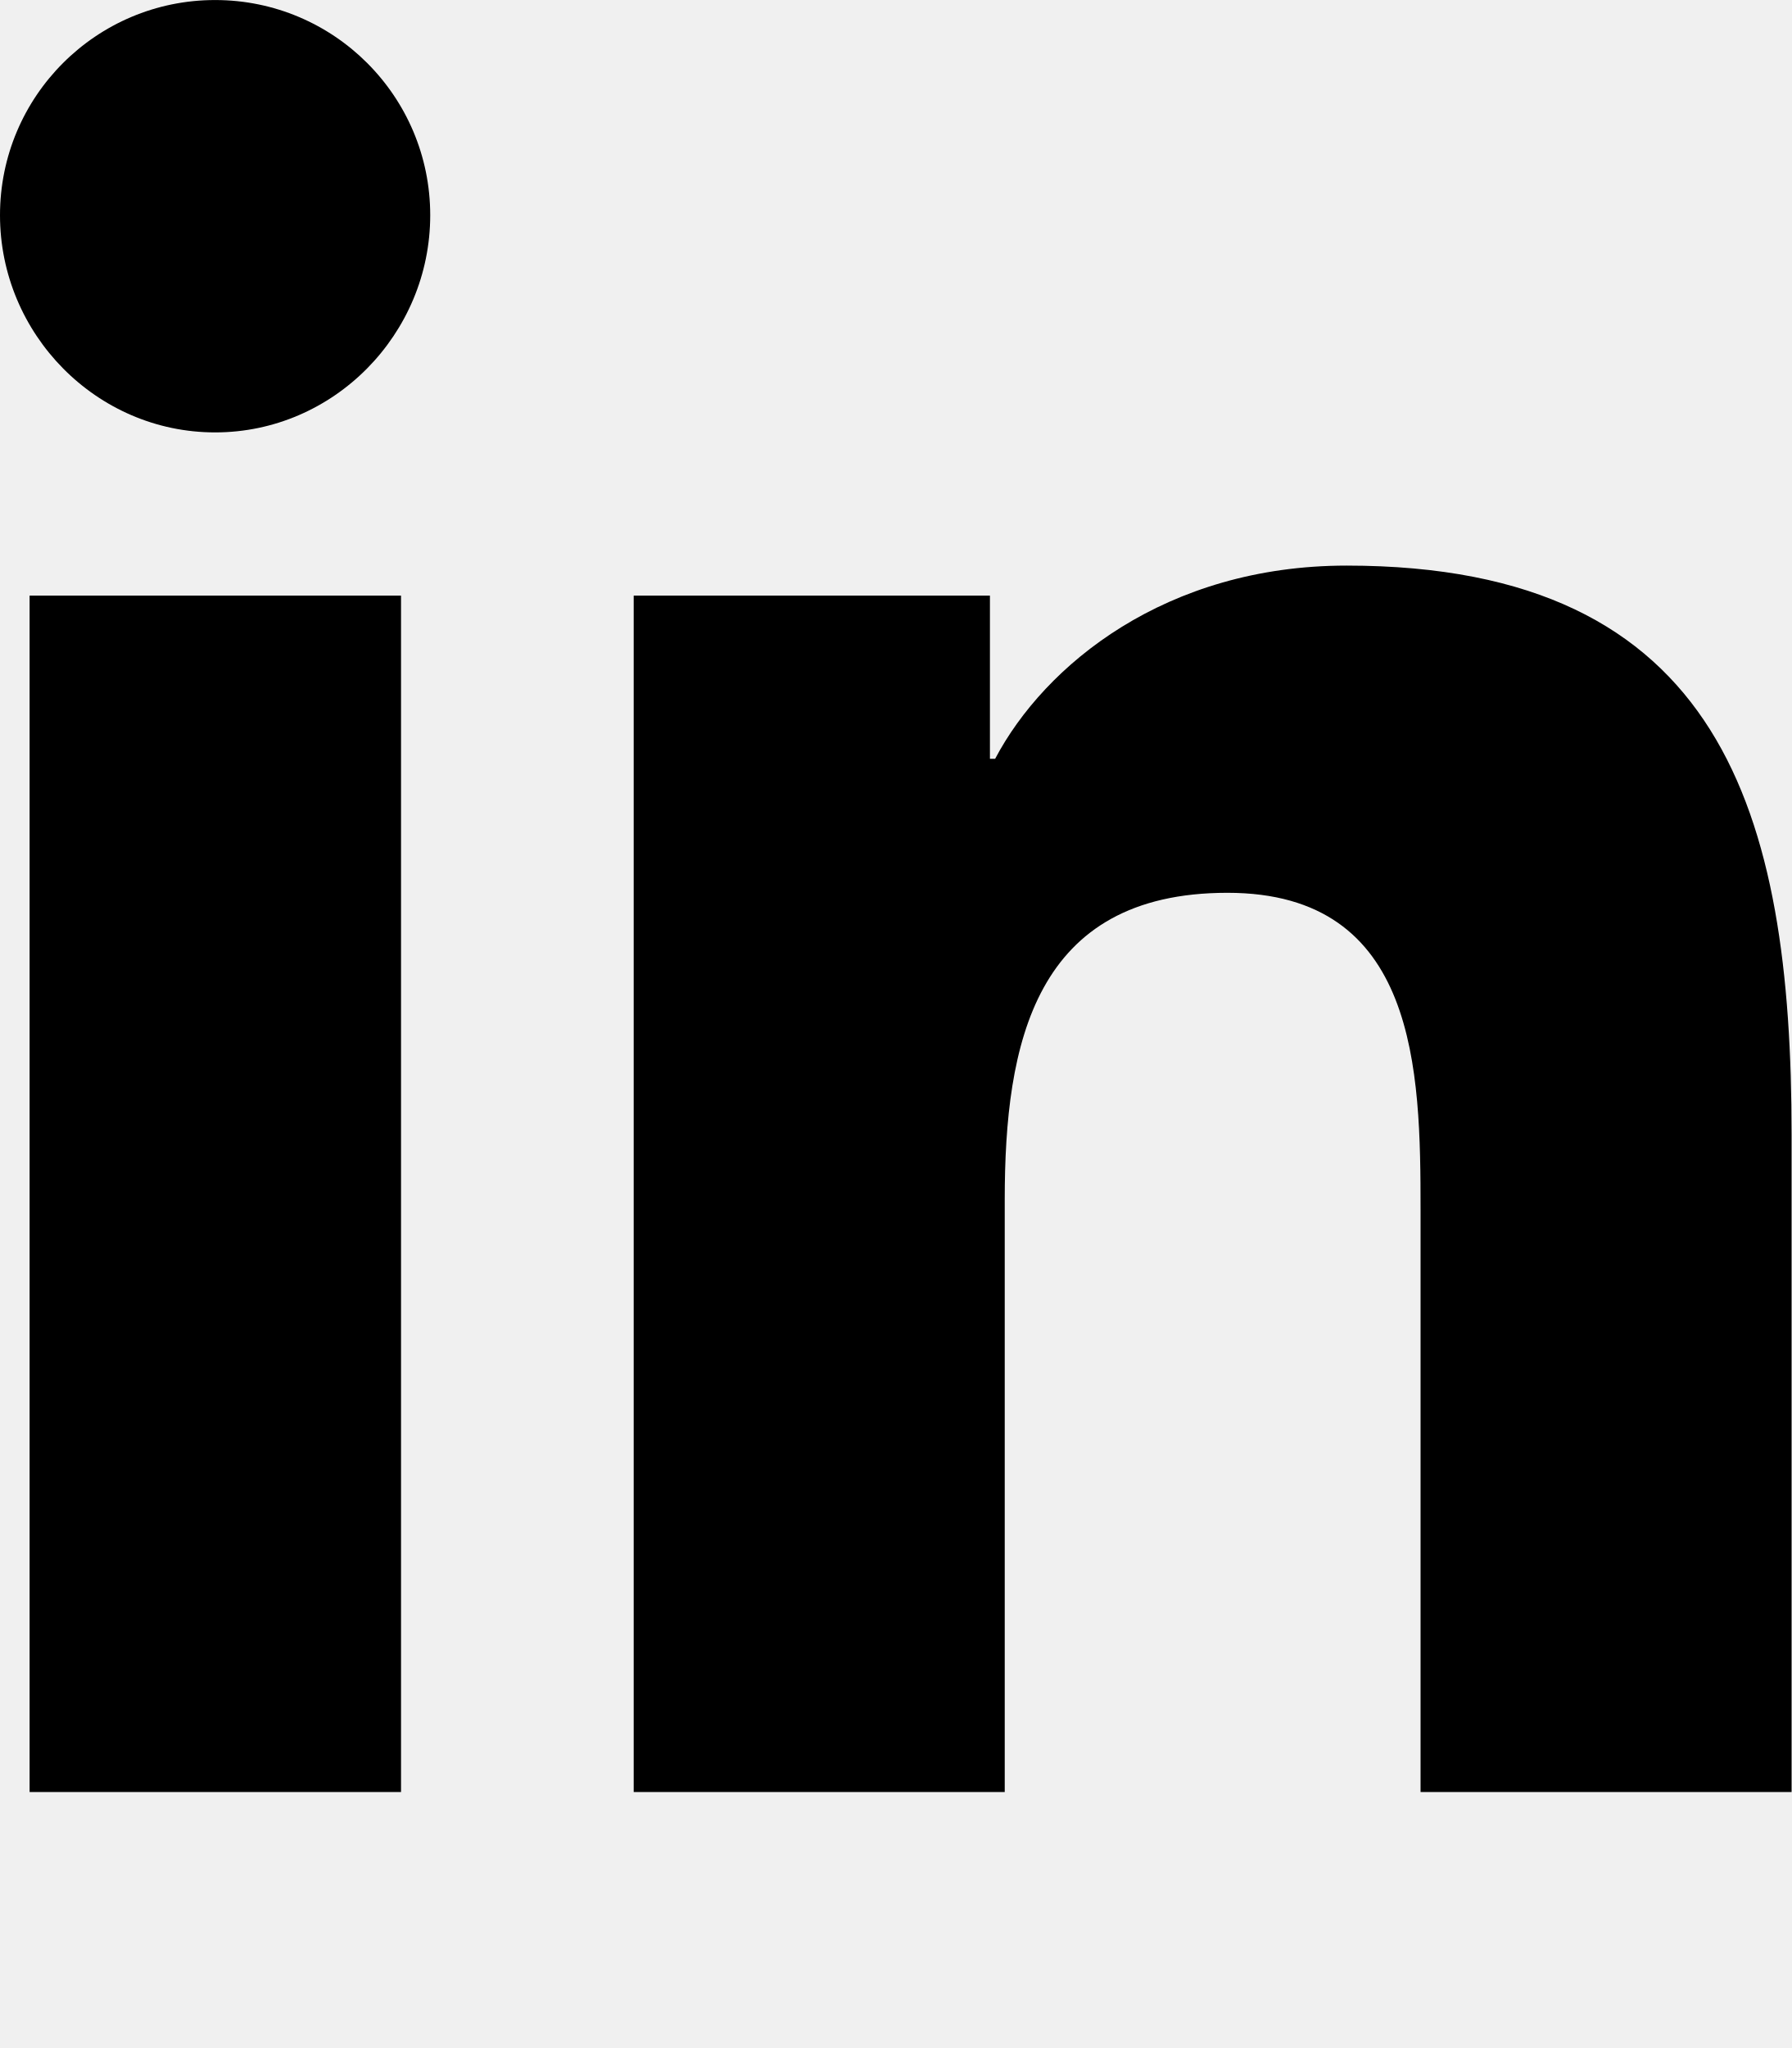
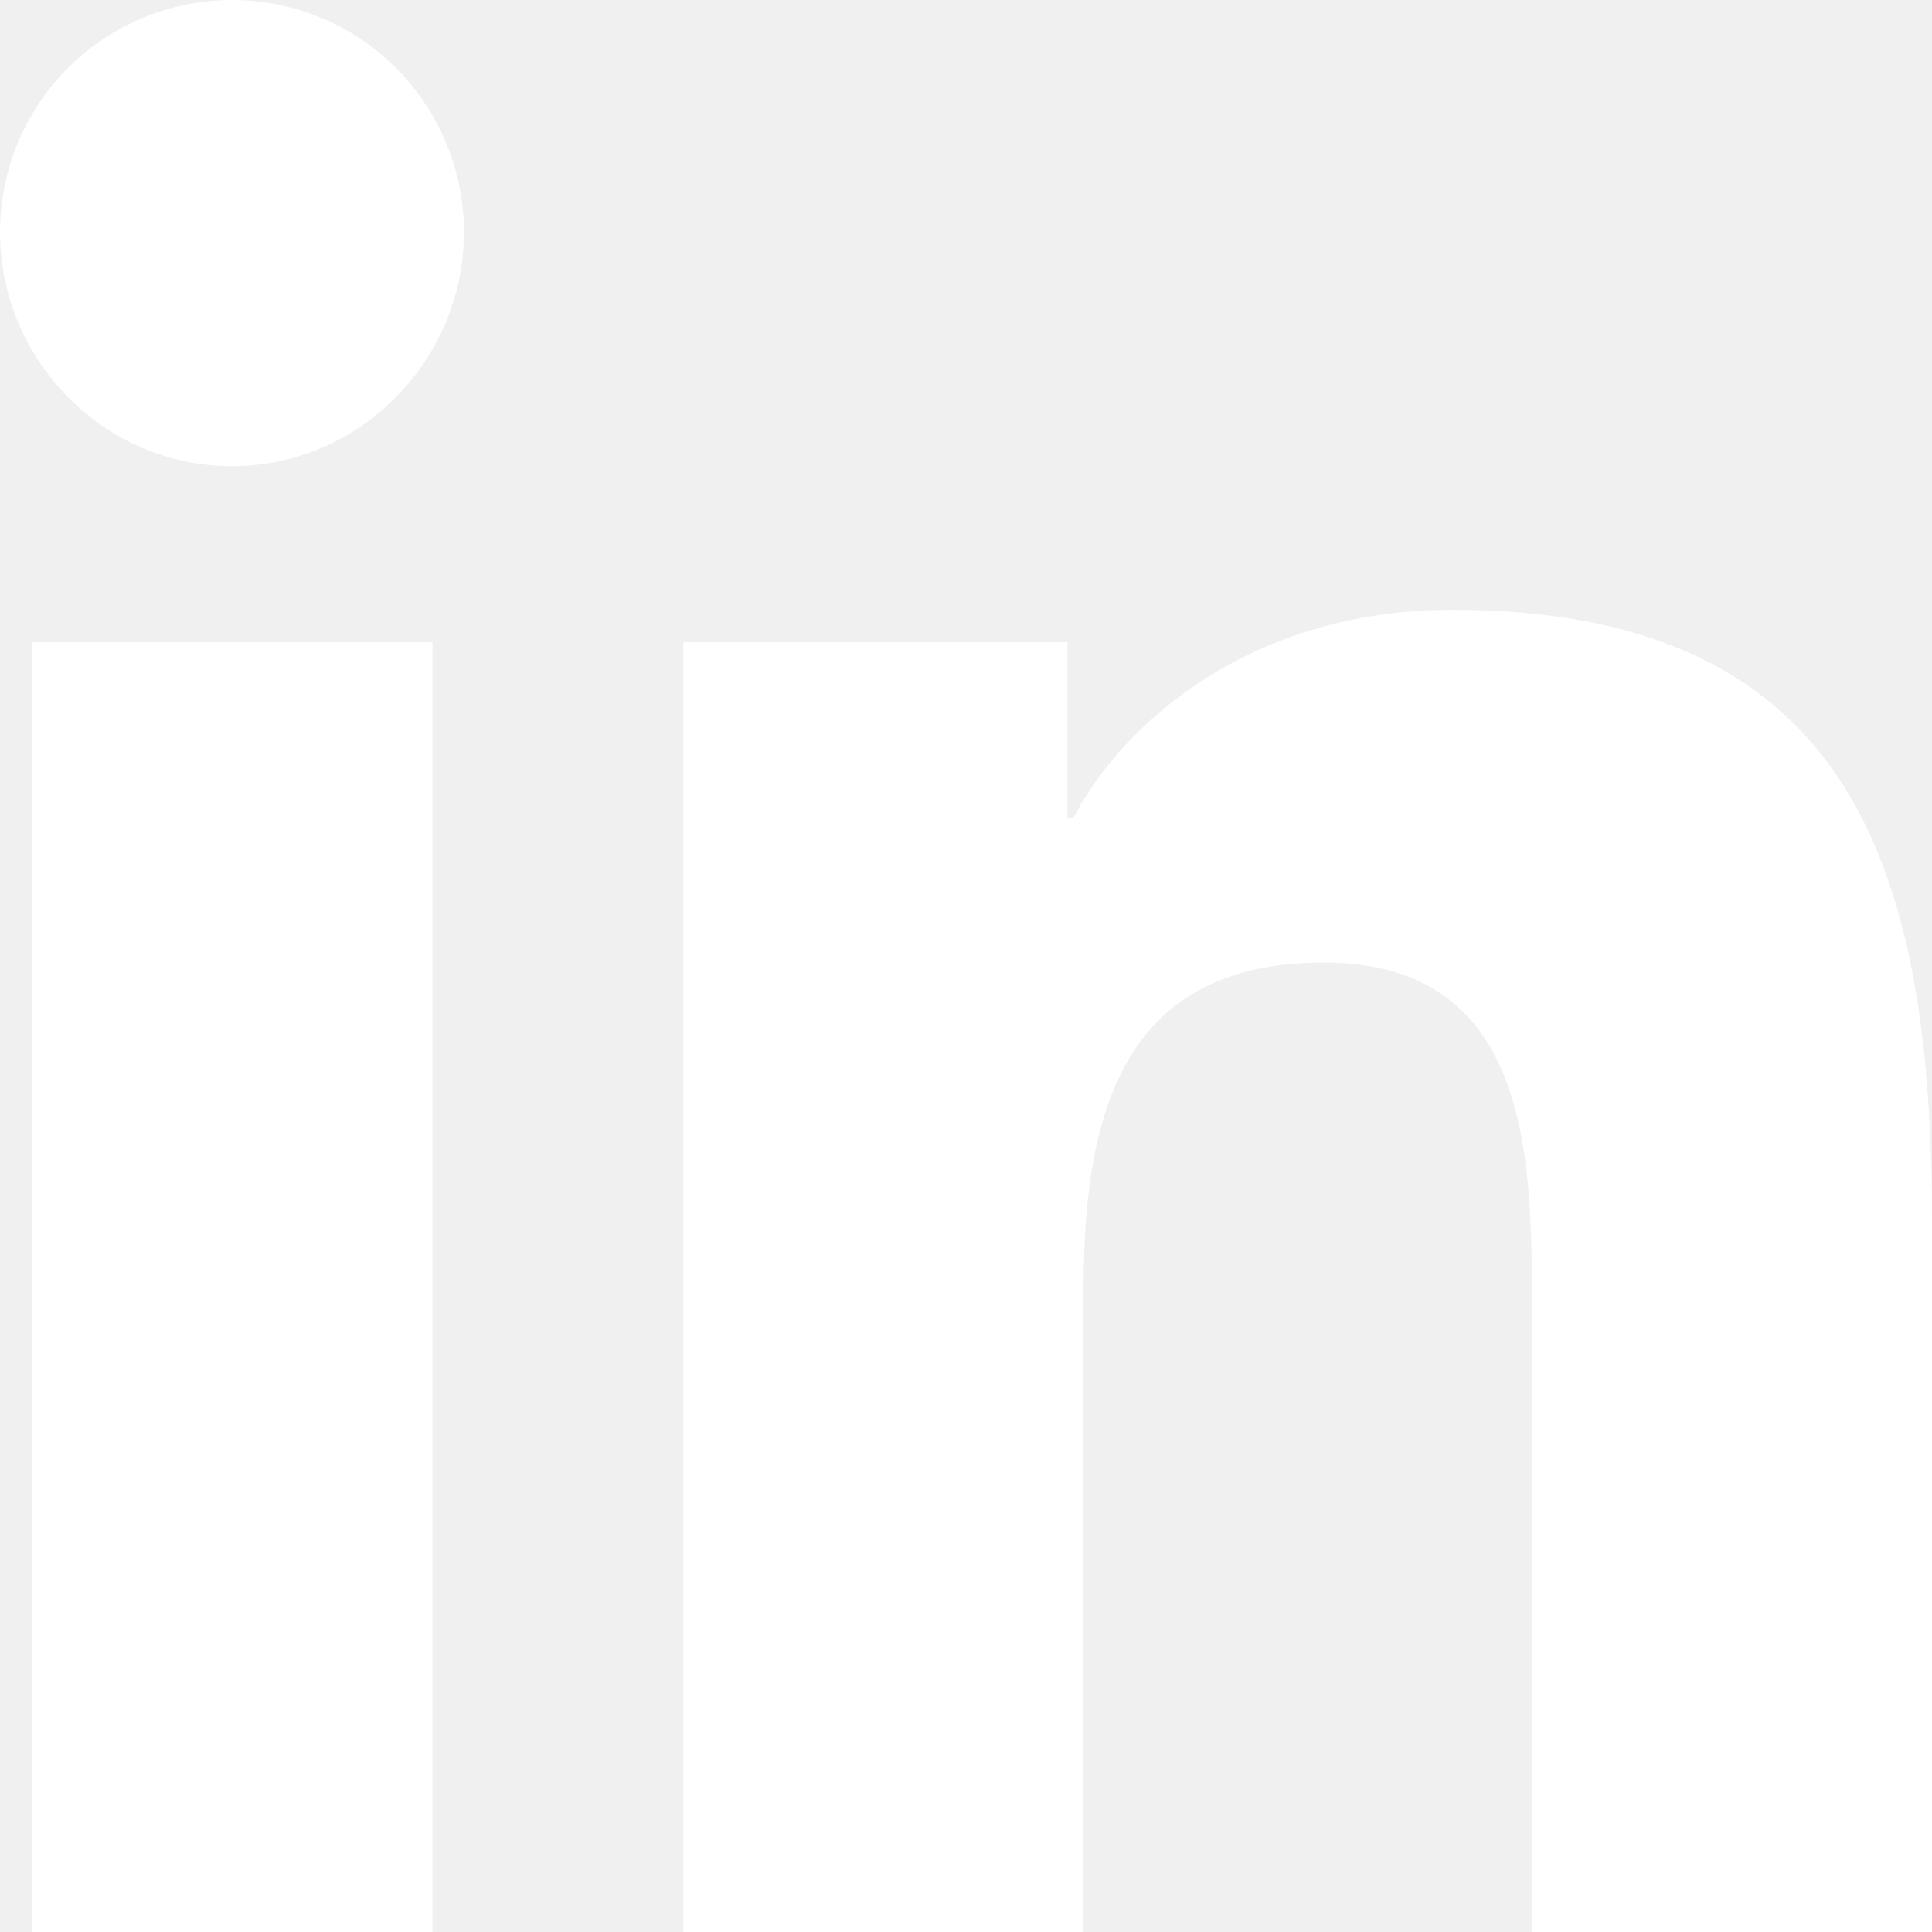
- <svg xmlns="http://www.w3.org/2000/svg" aria-hidden="true" focusable="false" data-prefix="fab" data-icon="linkedin-in" class="svg-inline--fa fa-linkedin-in fa-w-14" role="img" viewBox="0 0 448 512">
-   <path fill="currentColor" d="M100.28 448H7.4V148.9h92.88zM53.79 108.1C24.09 108.1 0 83.5 0 53.8a53.79 53.79 0 0 1 107.58 0c0 29.7-24.1 54.3-53.79 54.3zM447.9 448h-92.68V302.4c0-34.7-.7-79.2-48.29-79.2-48.29 0-55.69 37.7-55.69 76.7V448h-92.78V148.9h89.08v40.8h1.3c12.4-23.5 42.69-48.3 87.88-48.3 94 0 111.28 61.9 111.28 142.3V448z" />
+ <svg xmlns="http://www.w3.org/2000/svg" width="448" height="448" viewBox="0 0 448 448" fill="none">
+   <path d="M100.28 448H7.4V148.9H100.28V448ZM53.79 108.1C24.09 108.1 0 83.5 0 53.8C2.1258e-07 39.534 5.667 25.852 15.755 15.765C25.842 5.677 39.524 0.01 53.79 0.01C68.056 0.01 81.738 5.677 91.825 15.765C101.913 25.852 107.58 39.534 107.58 53.8C107.58 83.5 83.48 108.1 53.79 108.1ZM447.9 448H355.22V302.4C355.22 267.7 354.52 223.2 306.93 223.2C258.64 223.2 251.24 260.9 251.24 299.9V448H158.46V148.9H247.54V189.7H248.84C261.24 166.2 291.53 141.4 336.72 141.4C430.72 141.4 448 203.3 448 283.7V448H447.9Z" fill="white" />
</svg>
